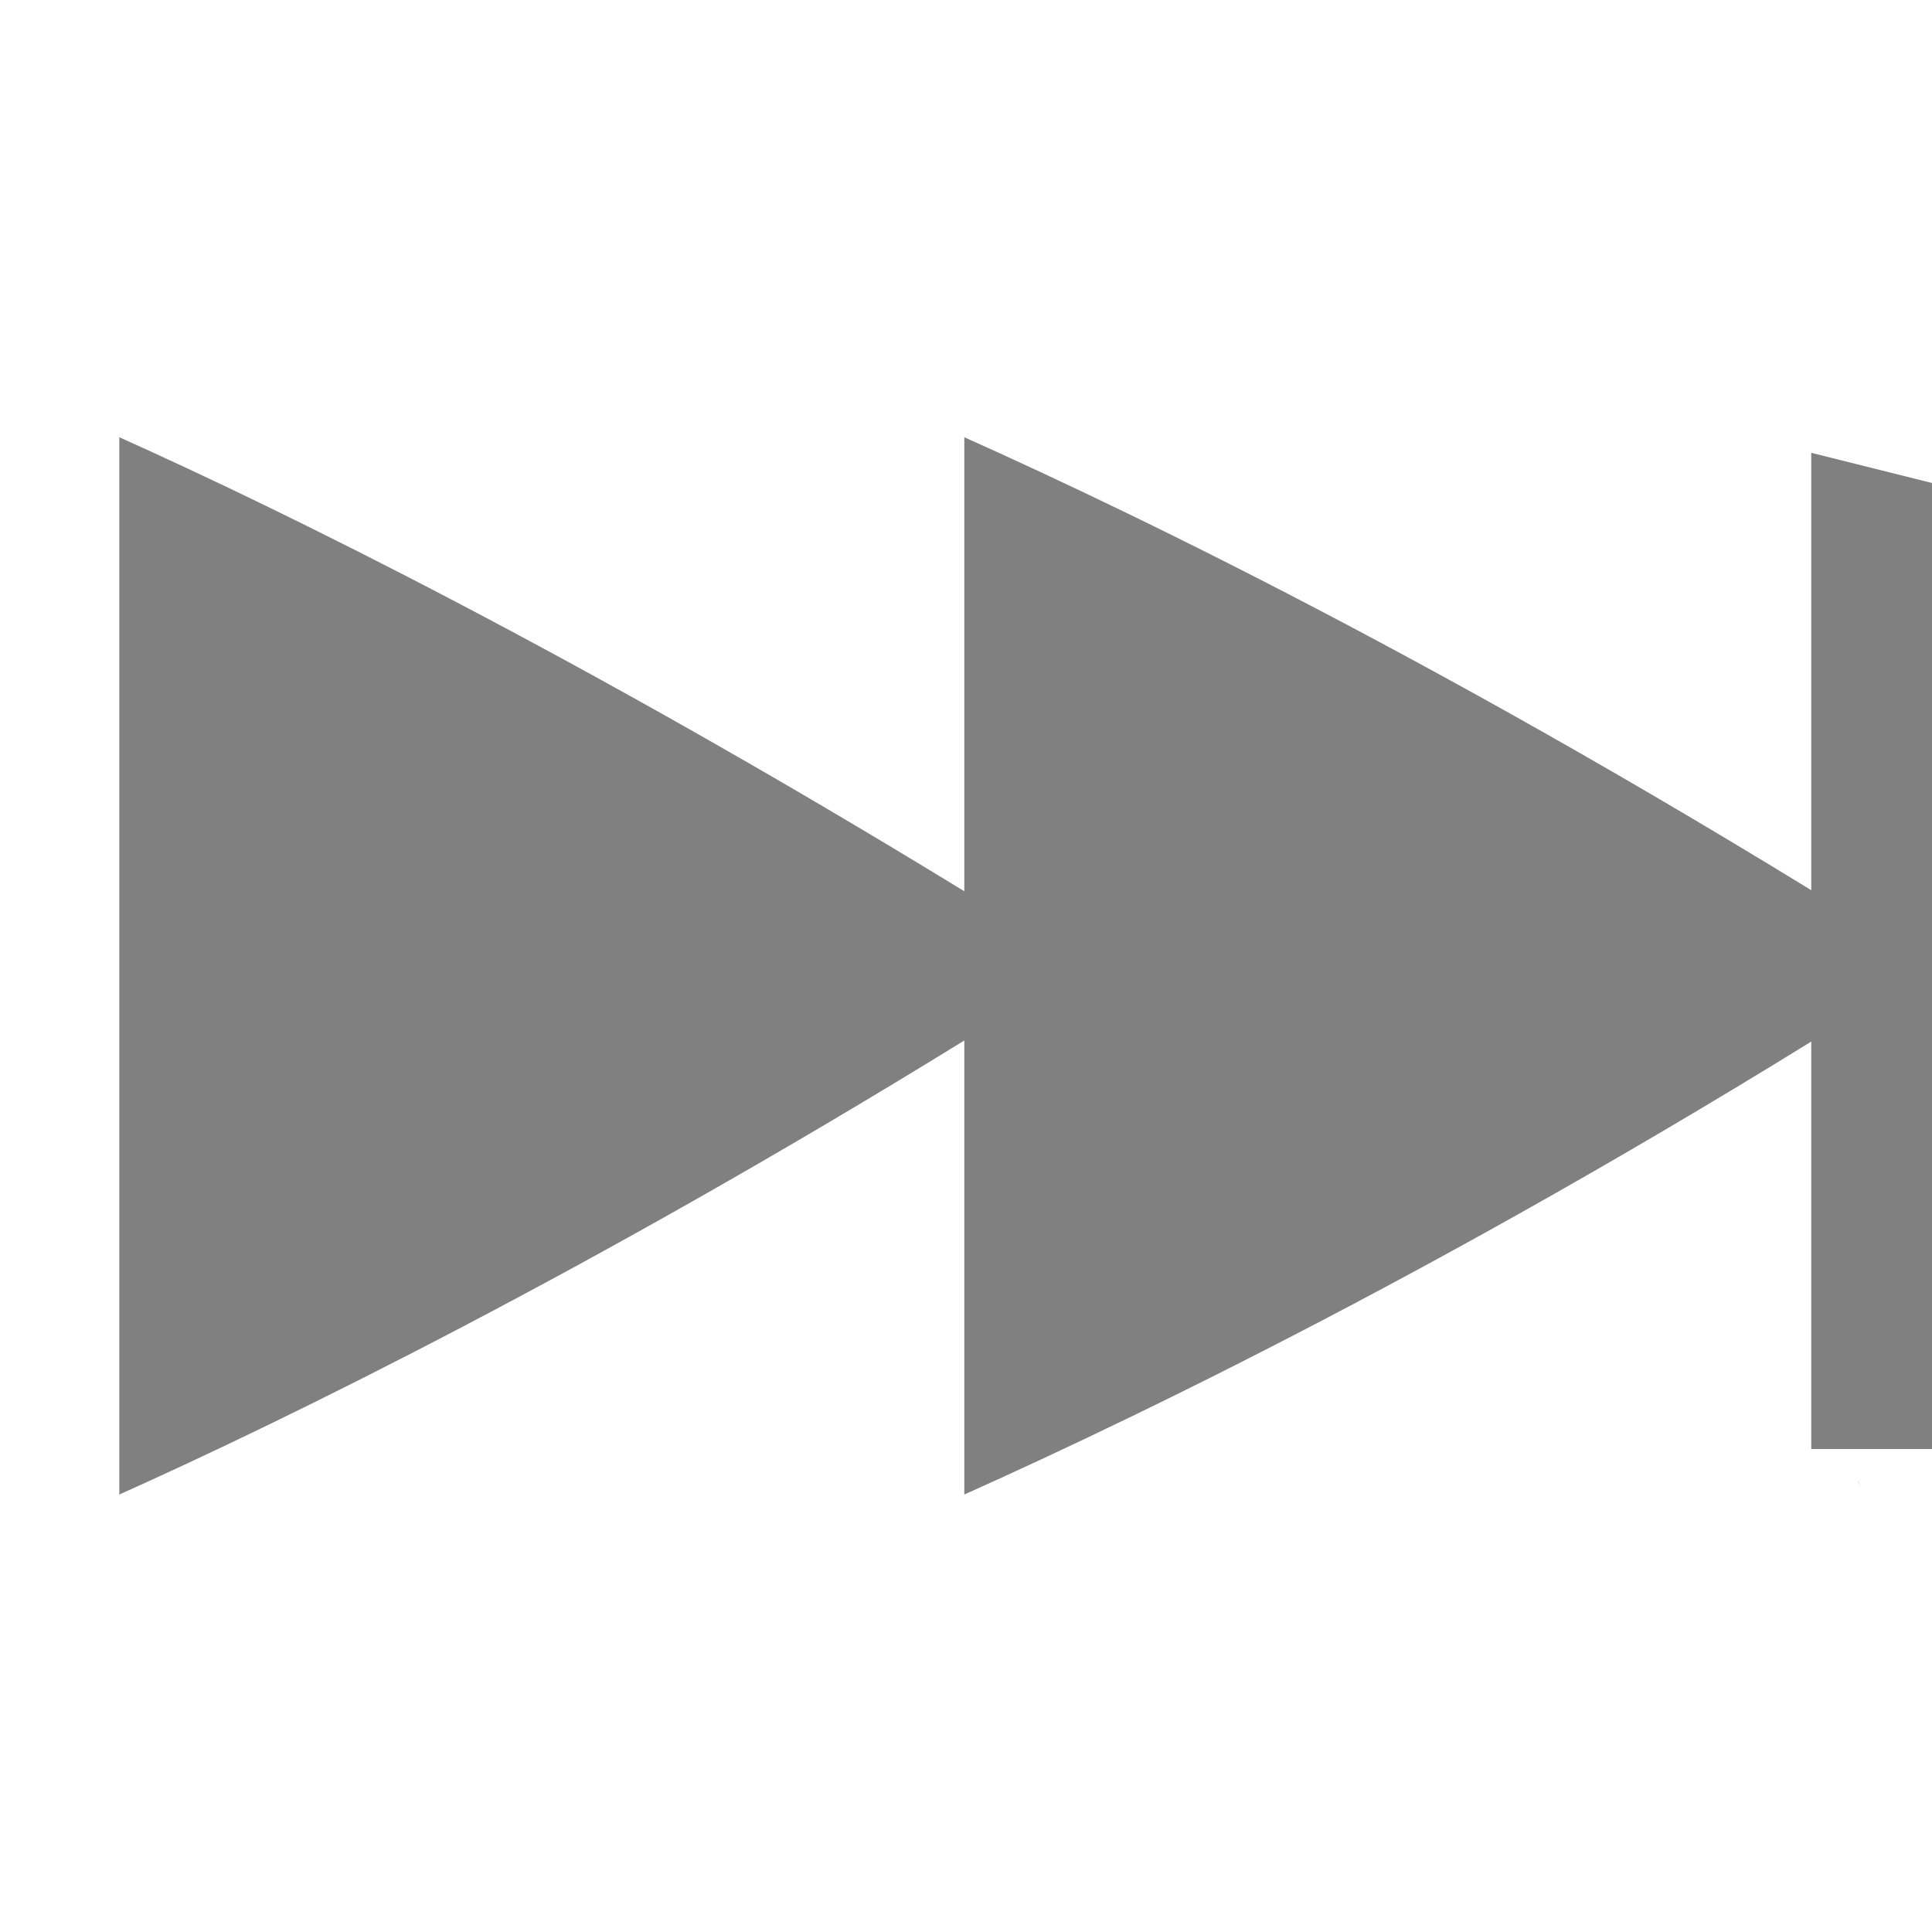
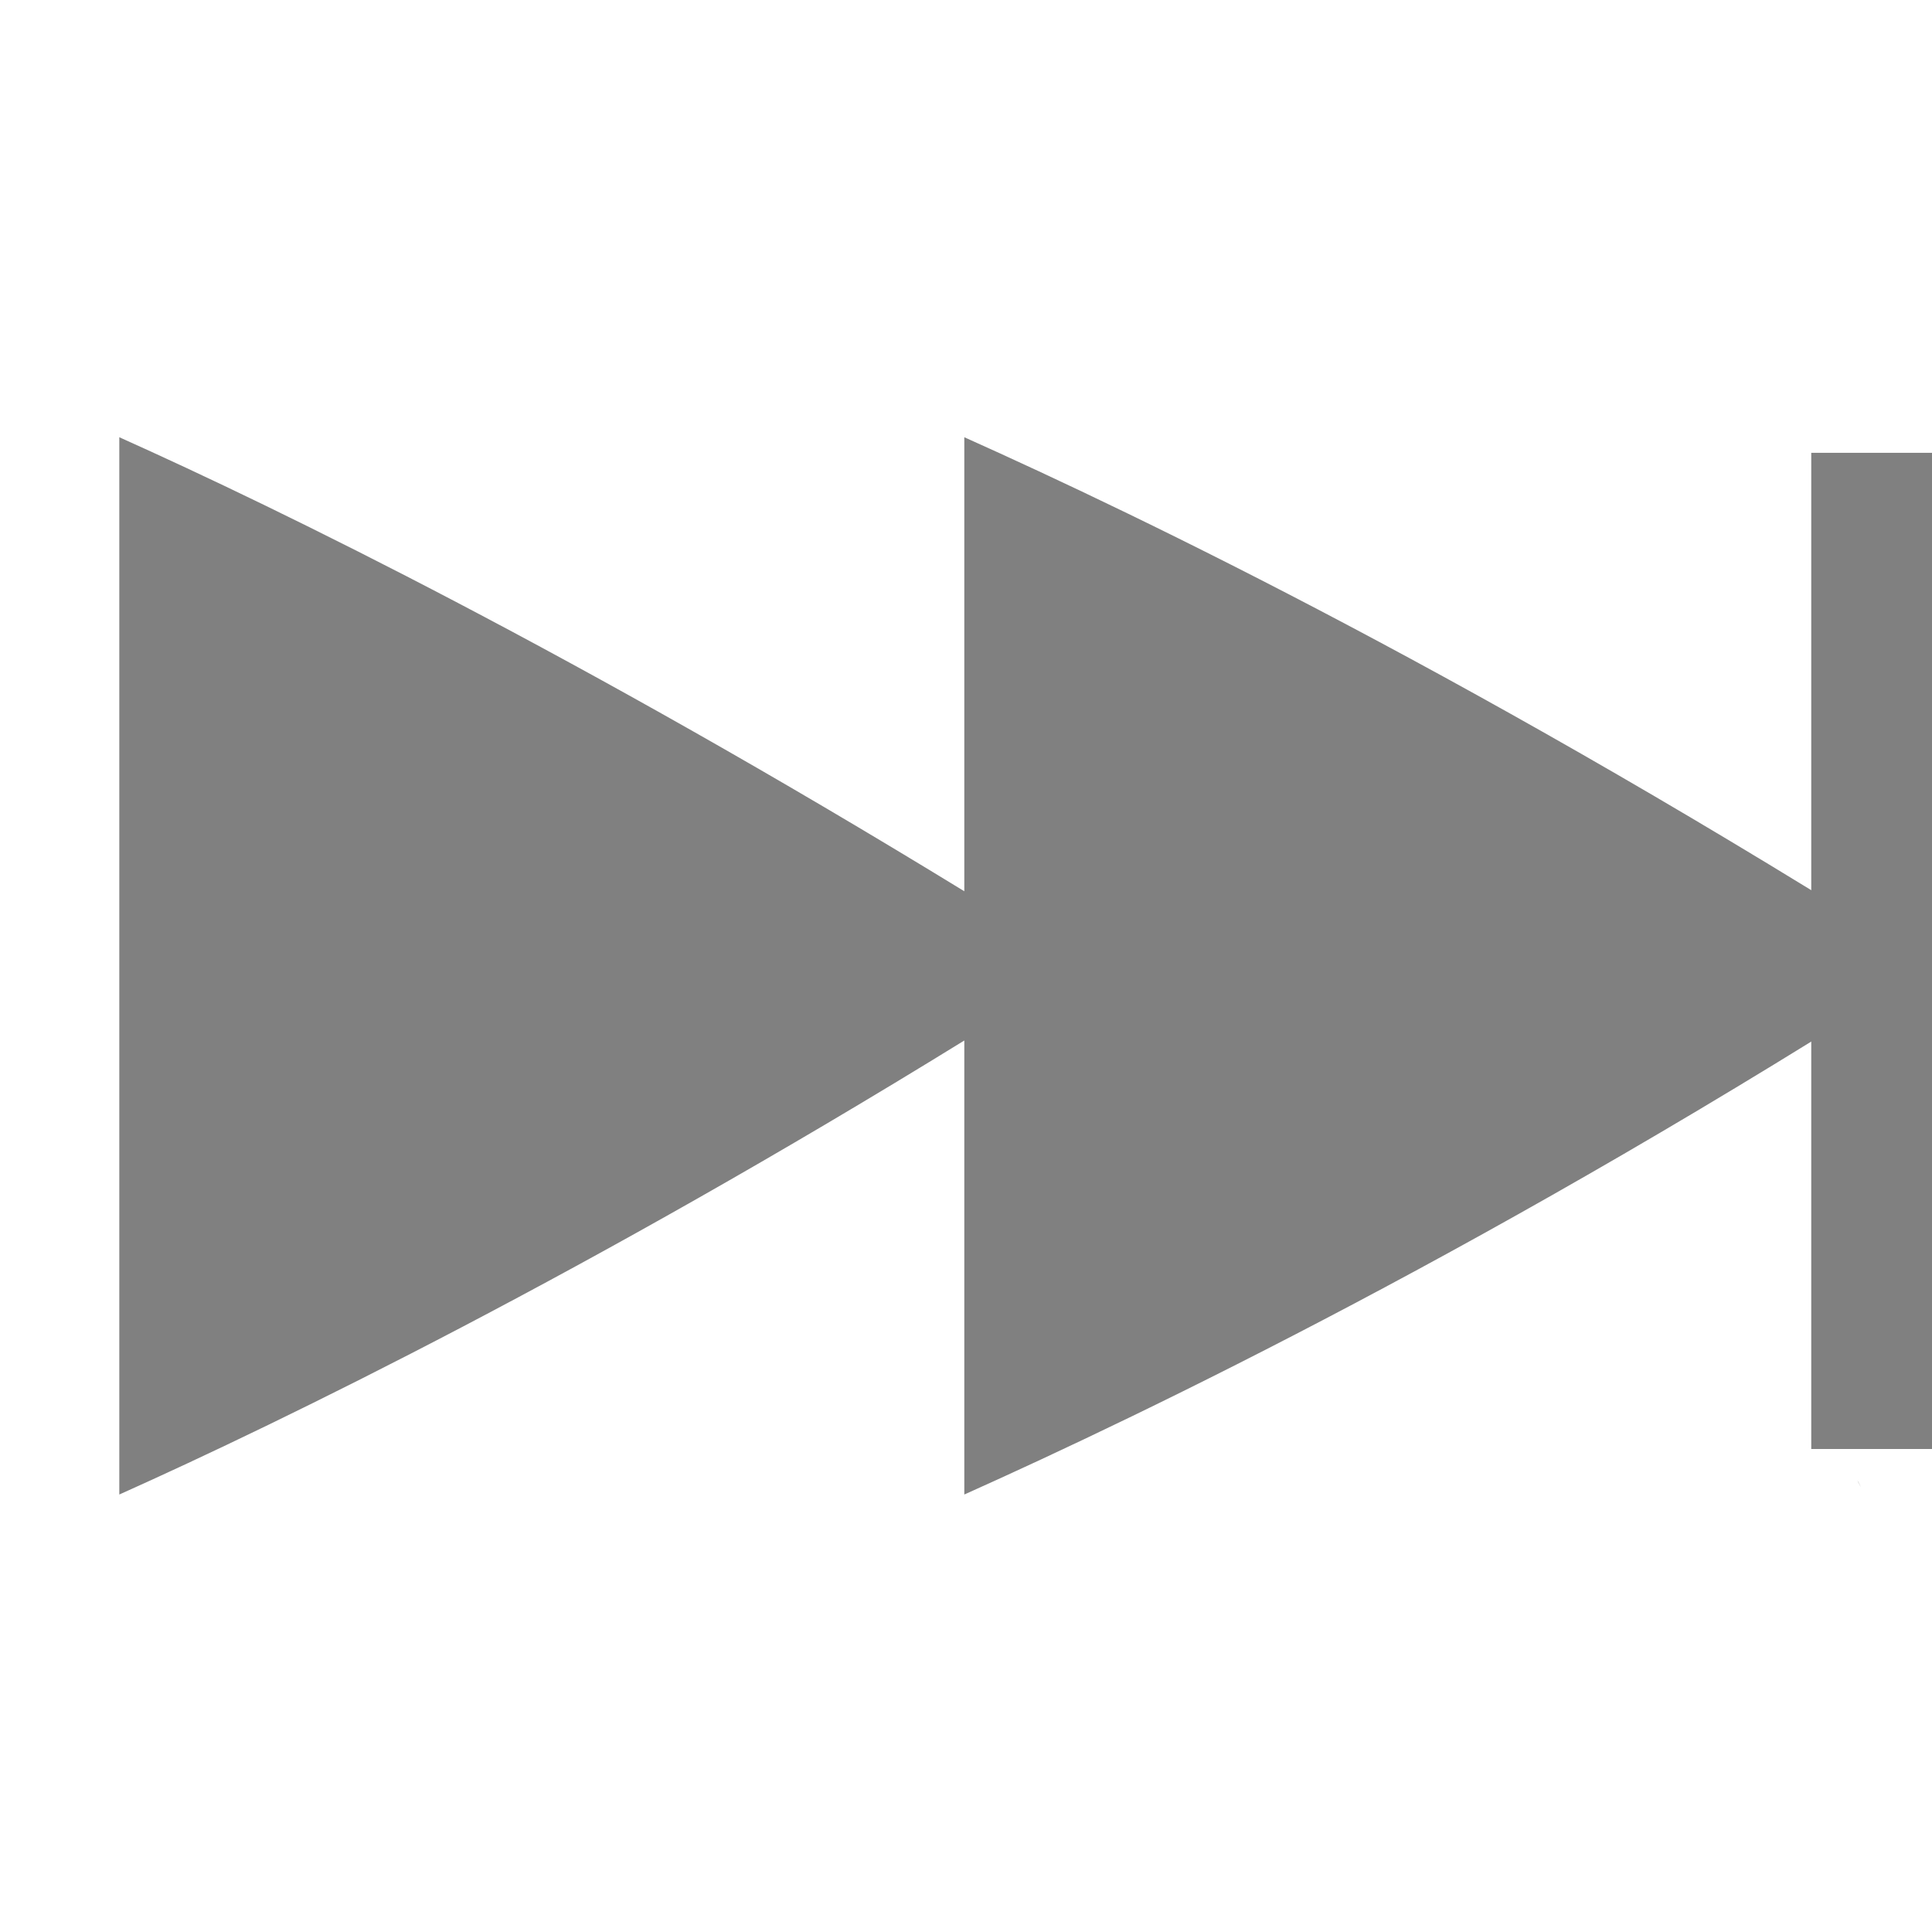
- <svg xmlns="http://www.w3.org/2000/svg" height="16" width="16">
-   <g color="#000" fill="gray">
-     <path d="M7.986 3.621C9.47 4.286 12.294 5.645 16 7.996c-3.585 2.302-6.502 3.703-8.014 4.381v-3.76c-3.101 1.913-5.636 3.15-6.998 3.76V3.621c1.339.6 3.812 1.809 6.998 3.76zm7.395 8.637c.009.021.002.001.01.017a.67.67 0 0 0 .018.037l-.001-.001-.027-.052z" overflow="visible" style="marker:none" />
-     <path d="M15 12h1V4l-1-.25z" font-family="sans-serif" font-weight="400" overflow="visible" style="line-height:normal;text-indent:0;text-align:start;text-decoration-line:none;text-decoration-style:solid;text-decoration-color:#000;text-transform:none;isolation:auto;mix-blend-mode:normal;marker:none" white-space="normal" />
+ <svg xmlns="http://www.w3.org/2000/svg" height="16" width="16" version="1.1" id="svg8">
+   <defs id="defs12" />
+   <g color="#000" fill="gray" id="g6">
+     <path d="M7.986 3.621C9.47 4.286 12.294 5.645 16 7.996c-3.585 2.302-6.502 3.703-8.014 4.381v-3.76c-3.101 1.913-5.636 3.15-6.998 3.76V3.621c1.339.6 3.812 1.809 6.998 3.76zm7.395 8.637c.009.021.002.001.01.017a.67.67 0 0 0 .018.037l-.001-.001-.027-.052z" overflow="visible" style="marker:none" id="path2" />
+     <path d="m 15,12 h 1 V 3.75 h -1 z" font-family="sans-serif" font-weight="400" overflow="visible" style="line-height:normal;text-indent:0;text-align:start;text-decoration:none;text-decoration-line:none;text-decoration-style:solid;text-decoration-color:#000000;text-transform:none;isolation:auto;mix-blend-mode:normal;marker:none" white-space="normal" id="path4" />
  </g>
</svg>
